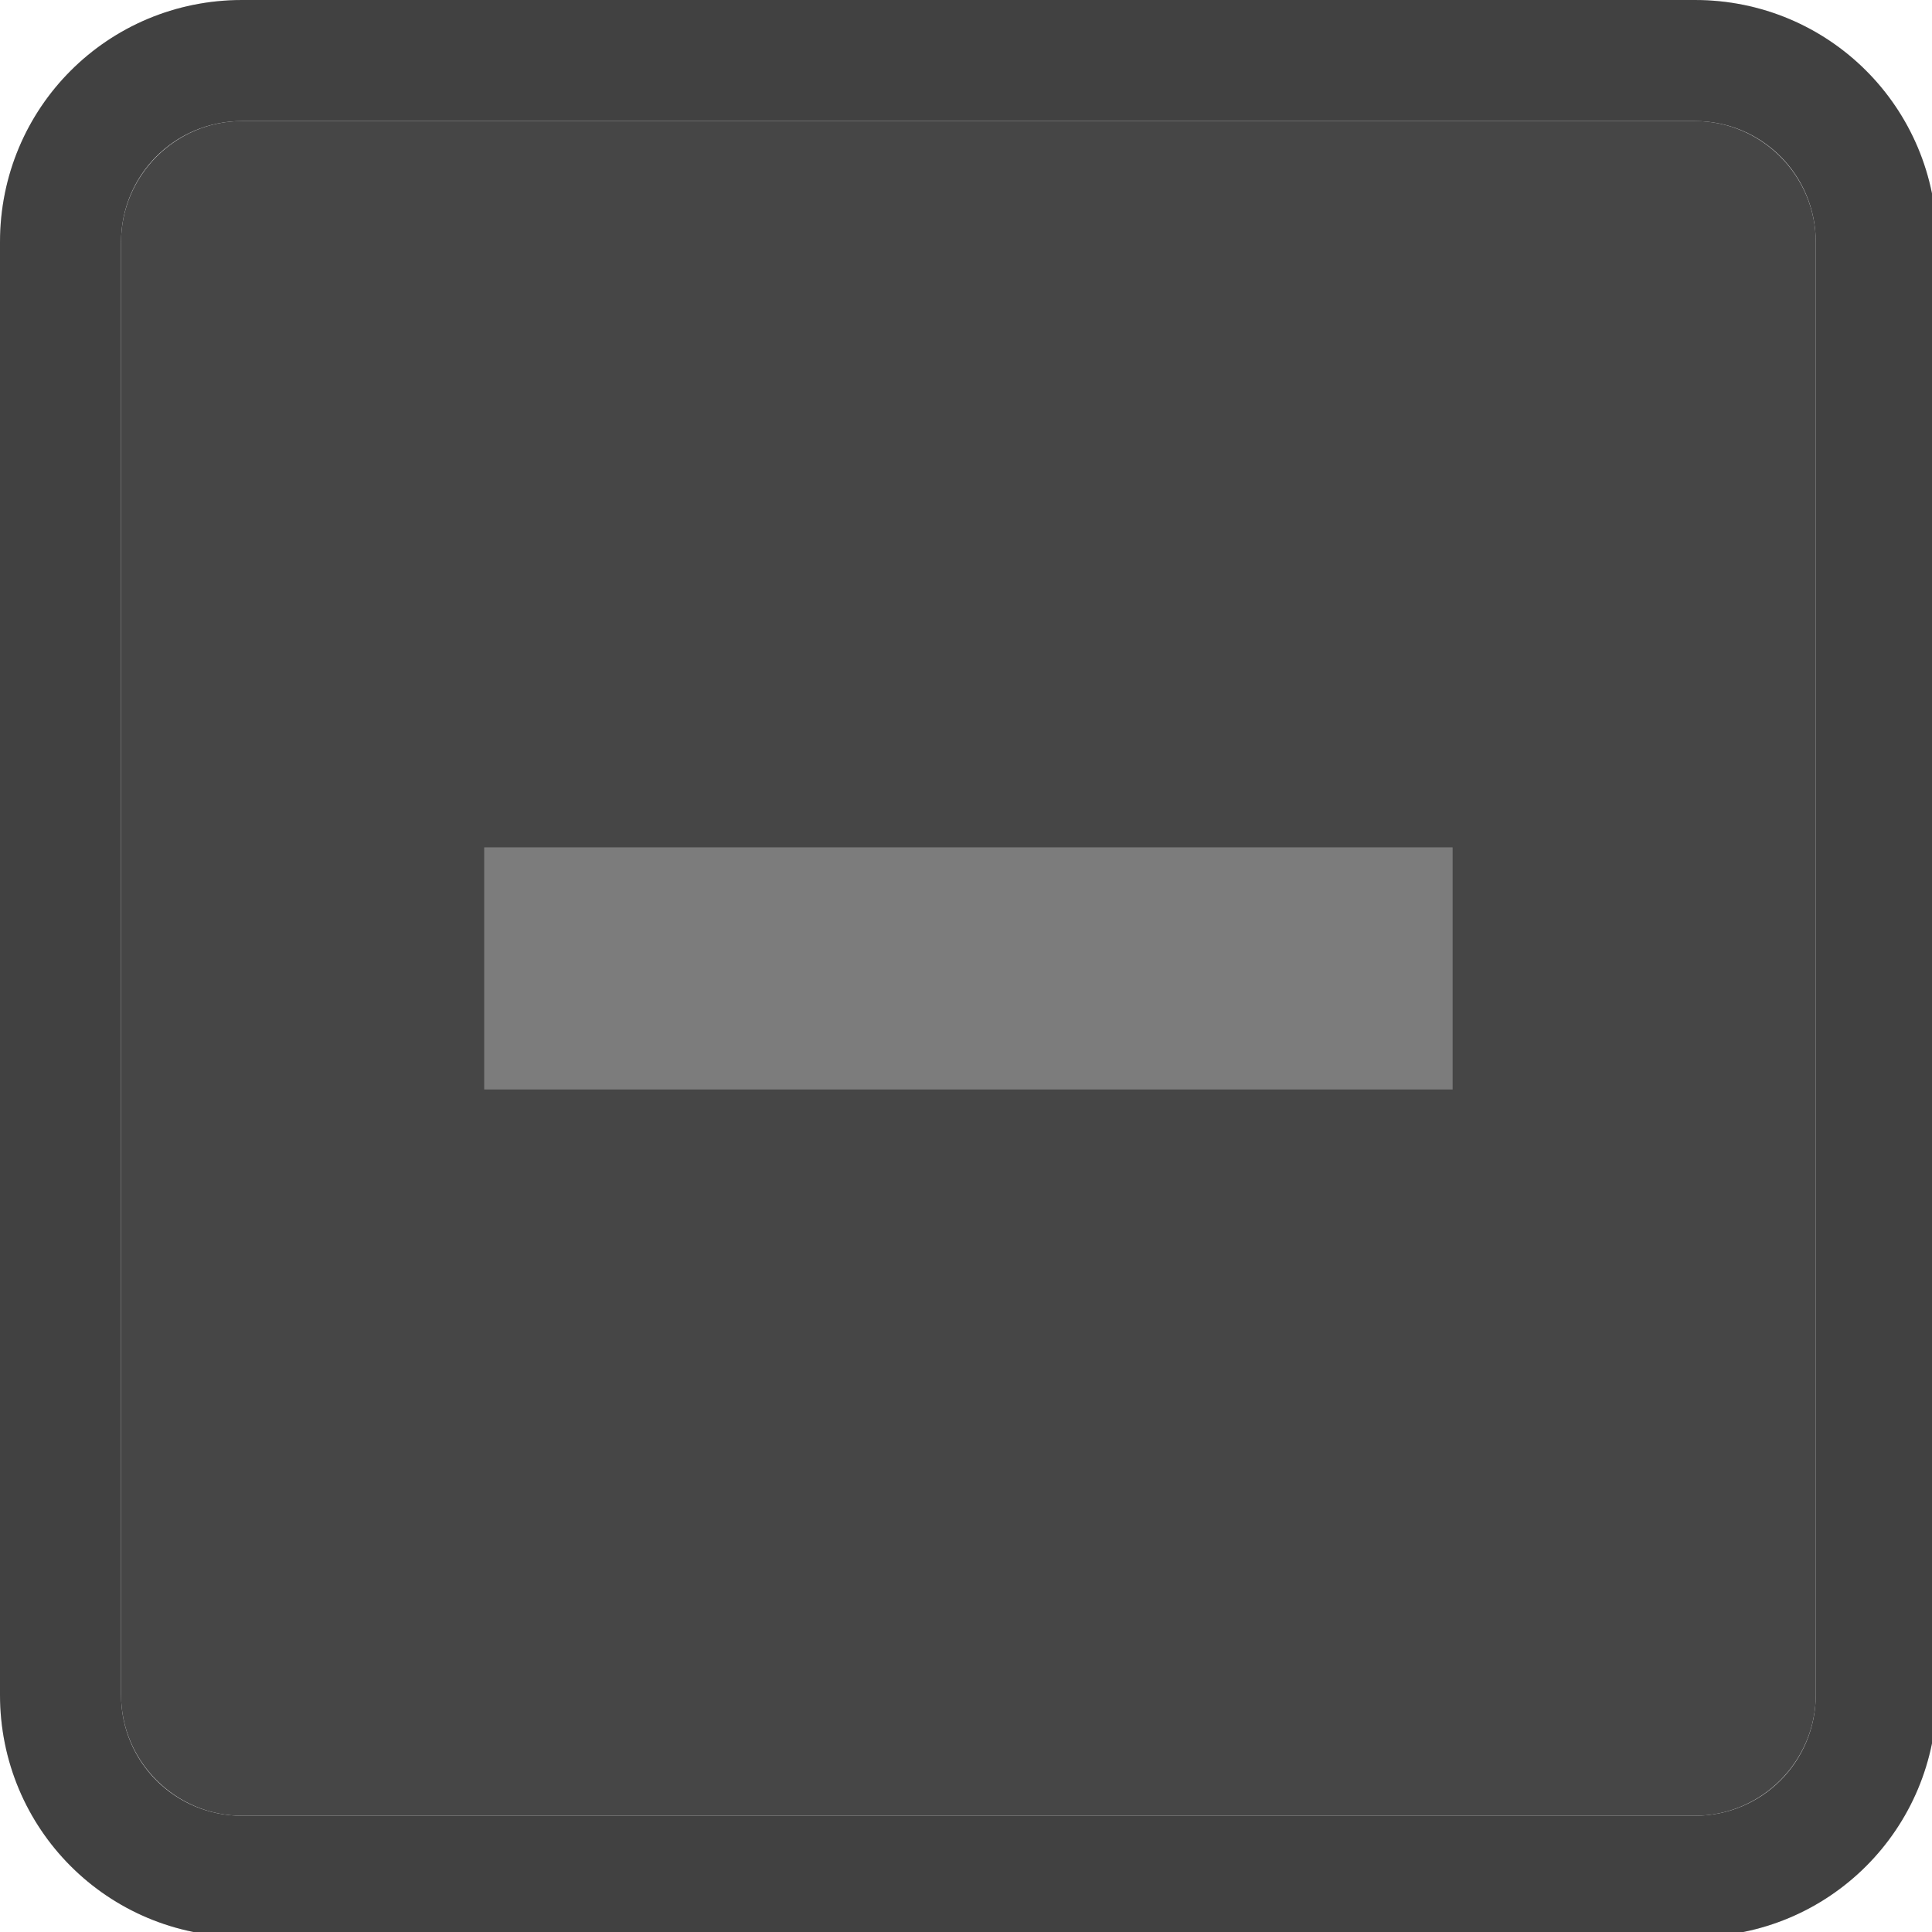
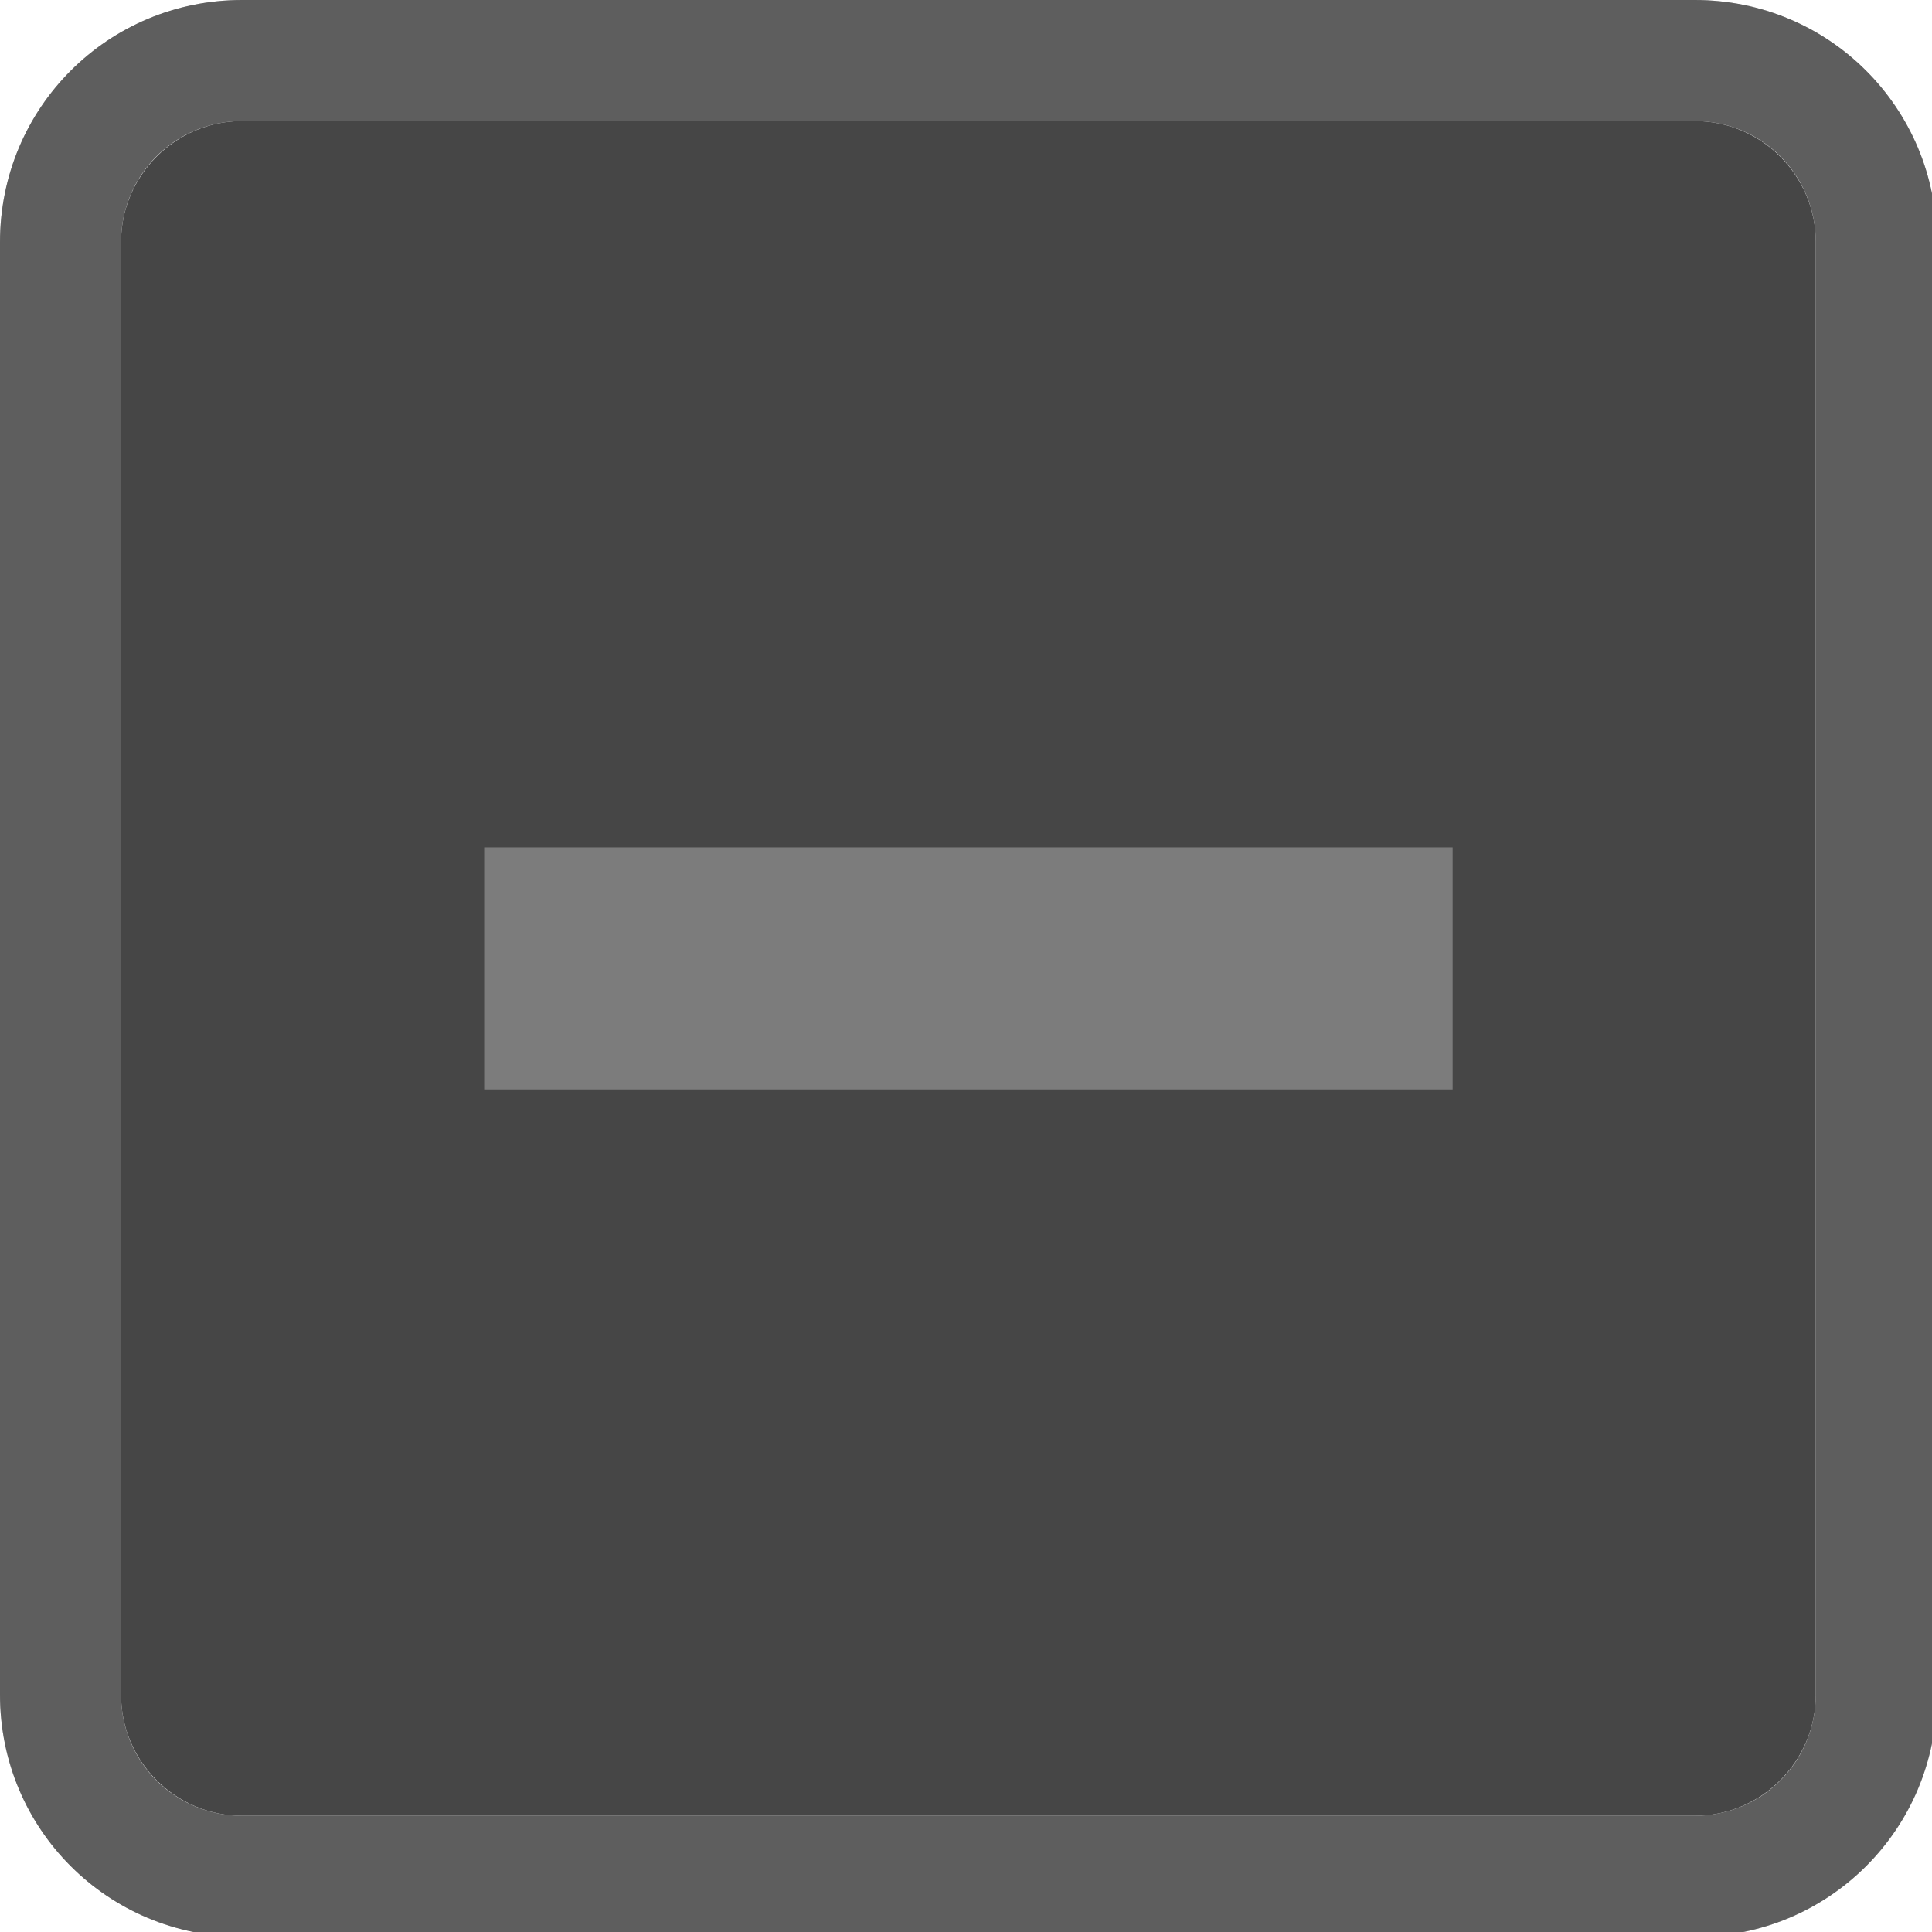
<svg xmlns="http://www.w3.org/2000/svg" width="133pt" height="133pt" viewBox="0 0 133 133" version="1.1">
  <g id="surface1">
    <path style=" stroke:none;fill-rule:nonzero;fill:#464646;fill-opacity:1;" d="M 16.668 8.332 L 116.668 8.332 C 121.258 8.332 125 12.078 125 16.668 L 125 116.668 C 125 121.258 121.258 125 116.668 125 L 16.668 125 C 12.078 125 8.332 121.258 8.332 116.668 L 8.332 16.668 C 8.332 12.078 12.078 8.332 16.668 8.332 Z M 16.668 8.332 " />
    <path style=" stroke:none;fill-rule:nonzero;fill:#252525;fill-opacity:1;" d="M 16.668 0 C 7.422 0 0 7.422 0 16.668 L 0 116.668 C 0 125.91 7.422 133.332 16.668 133.332 L 116.668 133.332 C 125.91 133.332 133.332 125.91 133.332 116.668 L 133.332 16.668 C 133.332 7.422 125.91 0 116.668 0 Z M 16.668 8.332 L 116.668 8.332 C 121.289 8.332 125 12.043 125 16.668 L 125 116.668 C 125 121.289 121.289 125 116.668 125 L 16.668 125 C 12.043 125 8.332 121.289 8.332 116.668 L 8.332 16.668 C 8.332 12.043 12.043 8.332 16.668 8.332 Z M 16.668 8.332 " />
-     <path style=" stroke:none;fill-rule:nonzero;fill:#e3e3e3;fill-opacity:0.15;" d="M 16.668 0 C 7.422 0 0 7.422 0 16.668 L 0 116.668 C 0 125.91 7.422 133.332 16.668 133.332 L 116.668 133.332 C 125.91 133.332 133.332 125.91 133.332 116.668 L 133.332 16.668 C 133.332 7.422 125.91 0 116.668 0 Z M 16.668 8.332 L 116.668 8.332 C 121.289 8.332 125 12.043 125 16.668 L 125 116.668 C 125 121.289 121.289 125 116.668 125 L 16.668 125 C 12.043 125 8.332 121.289 8.332 116.668 L 8.332 16.668 C 8.332 12.043 12.043 8.332 16.668 8.332 Z M 16.668 8.332 " />
+     <path style=" stroke:none;fill-rule:nonzero;fill:#e3e3e3;fill-opacity:0.30;" d="M 16.668 0 C 7.422 0 0 7.422 0 16.668 L 0 116.668 C 0 125.91 7.422 133.332 16.668 133.332 L 116.668 133.332 C 125.91 133.332 133.332 125.91 133.332 116.668 L 133.332 16.668 C 133.332 7.422 125.91 0 116.668 0 Z M 16.668 8.332 L 116.668 8.332 C 121.289 8.332 125 12.043 125 16.668 L 125 116.668 C 125 121.289 121.289 125 116.668 125 L 16.668 125 C 12.043 125 8.332 121.289 8.332 116.668 L 8.332 16.668 C 8.332 12.043 12.043 8.332 16.668 8.332 Z M 16.668 8.332 " />
    <path style=" stroke:none;fill-rule:nonzero;fill:#7c7c7c;fill-opacity:1;" d="M 33.332 58.332 L 100 58.332 L 100 75 L 33.332 75 Z M 33.332 58.332 " />
  </g>
</svg>
